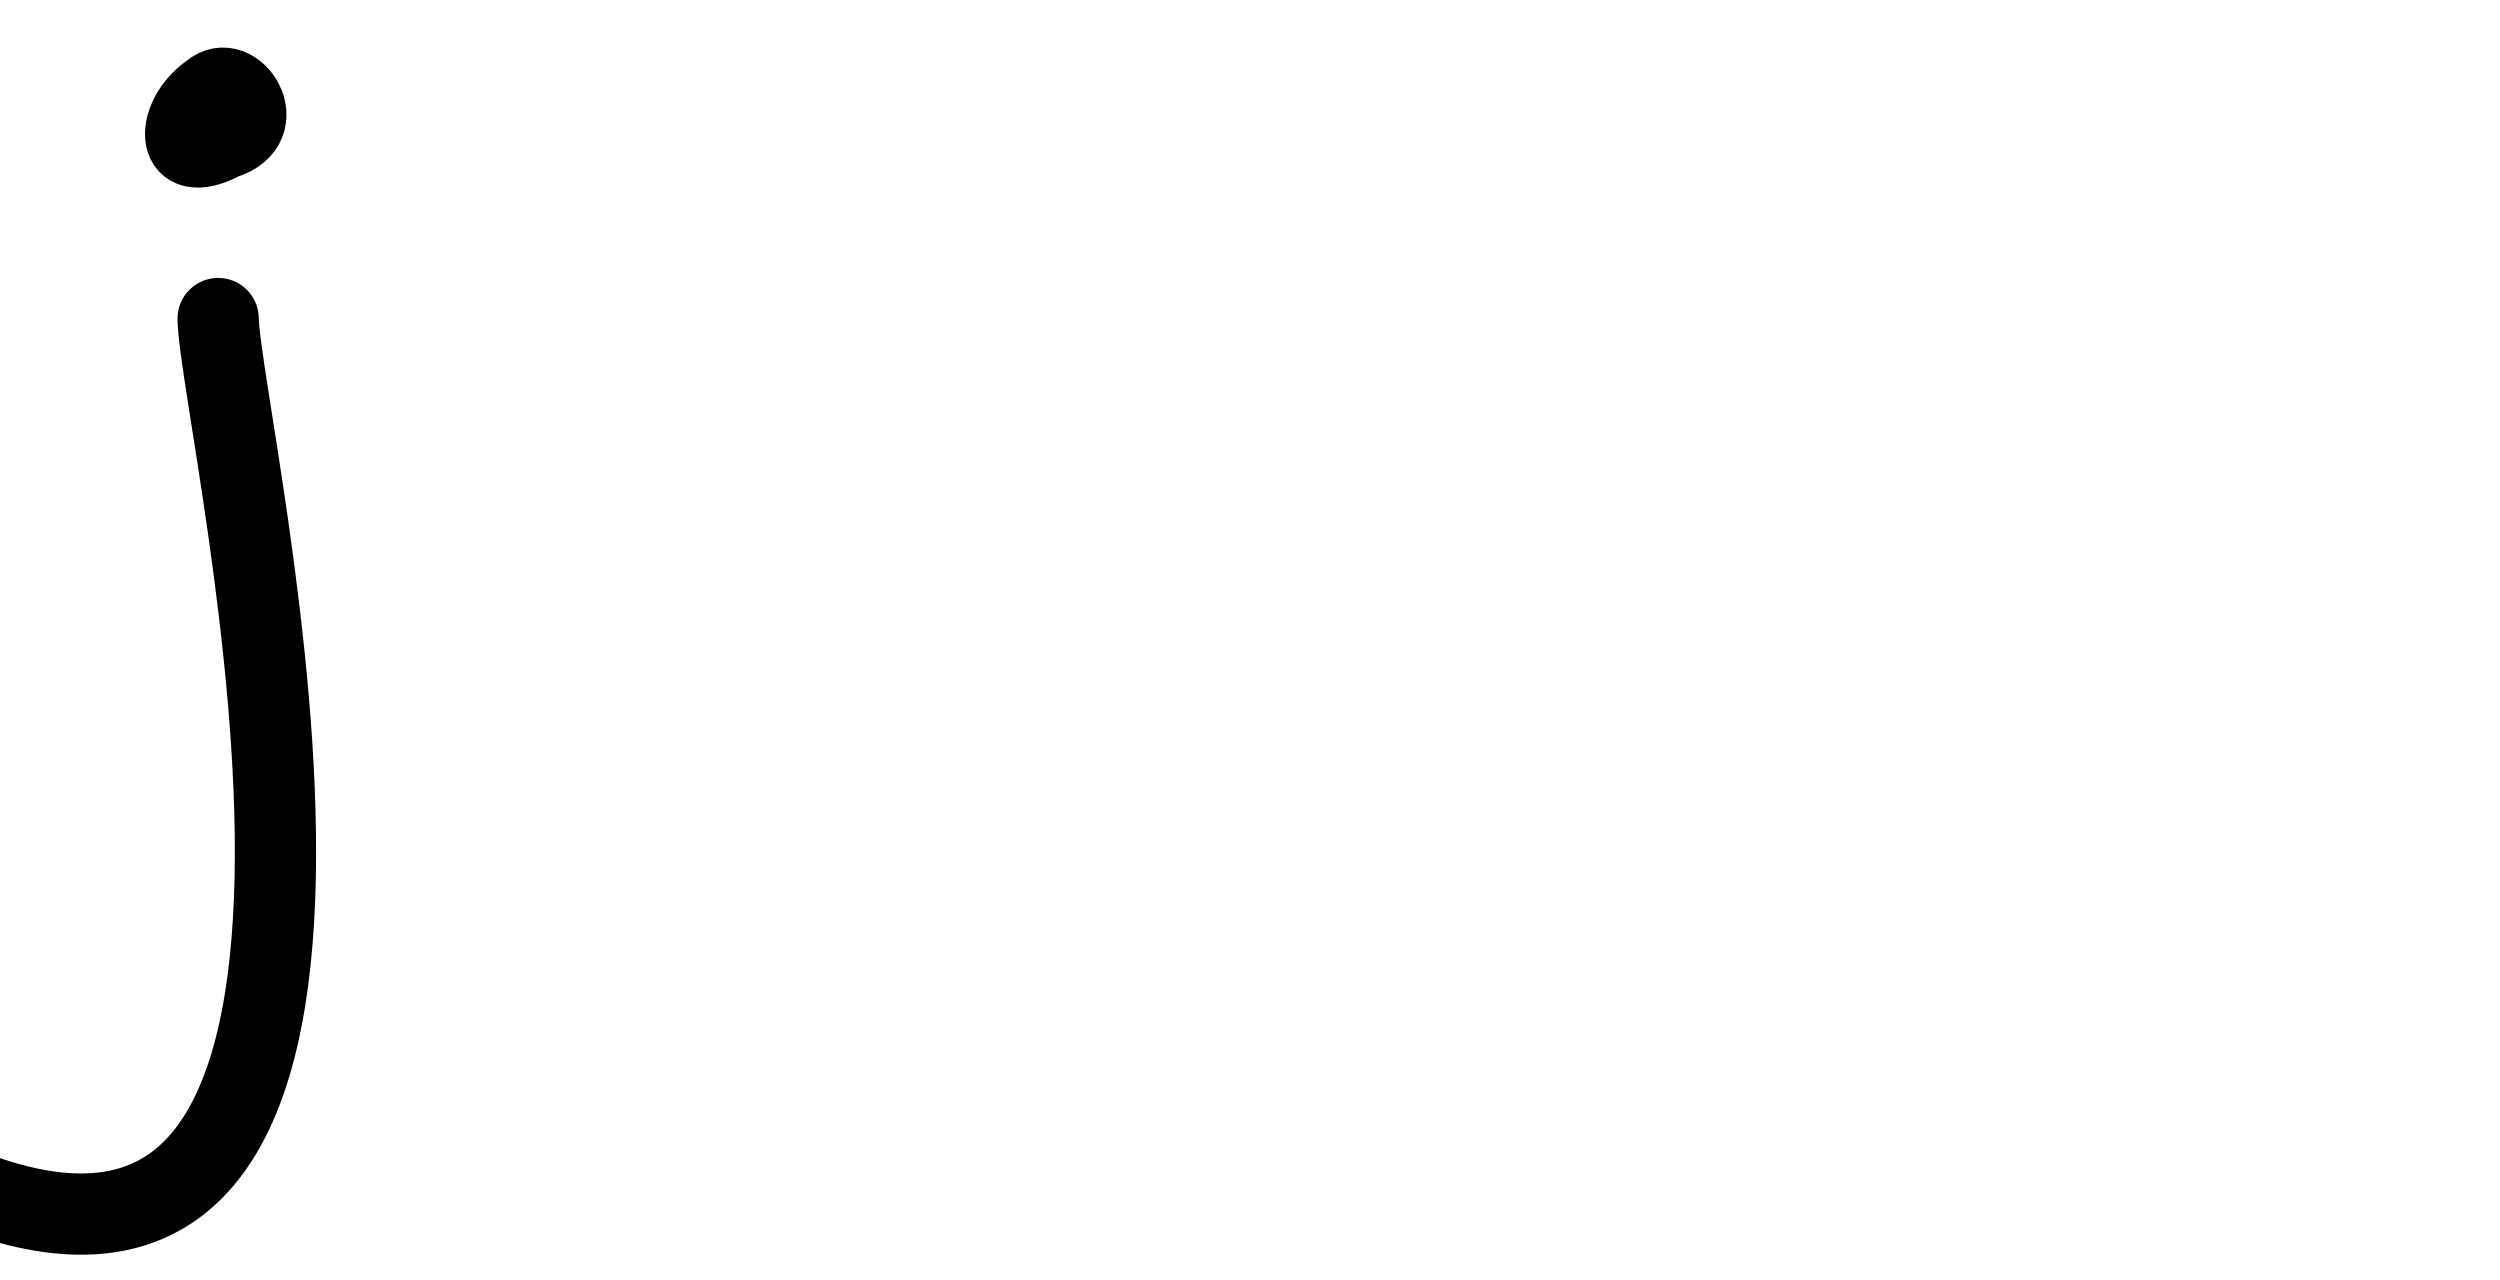
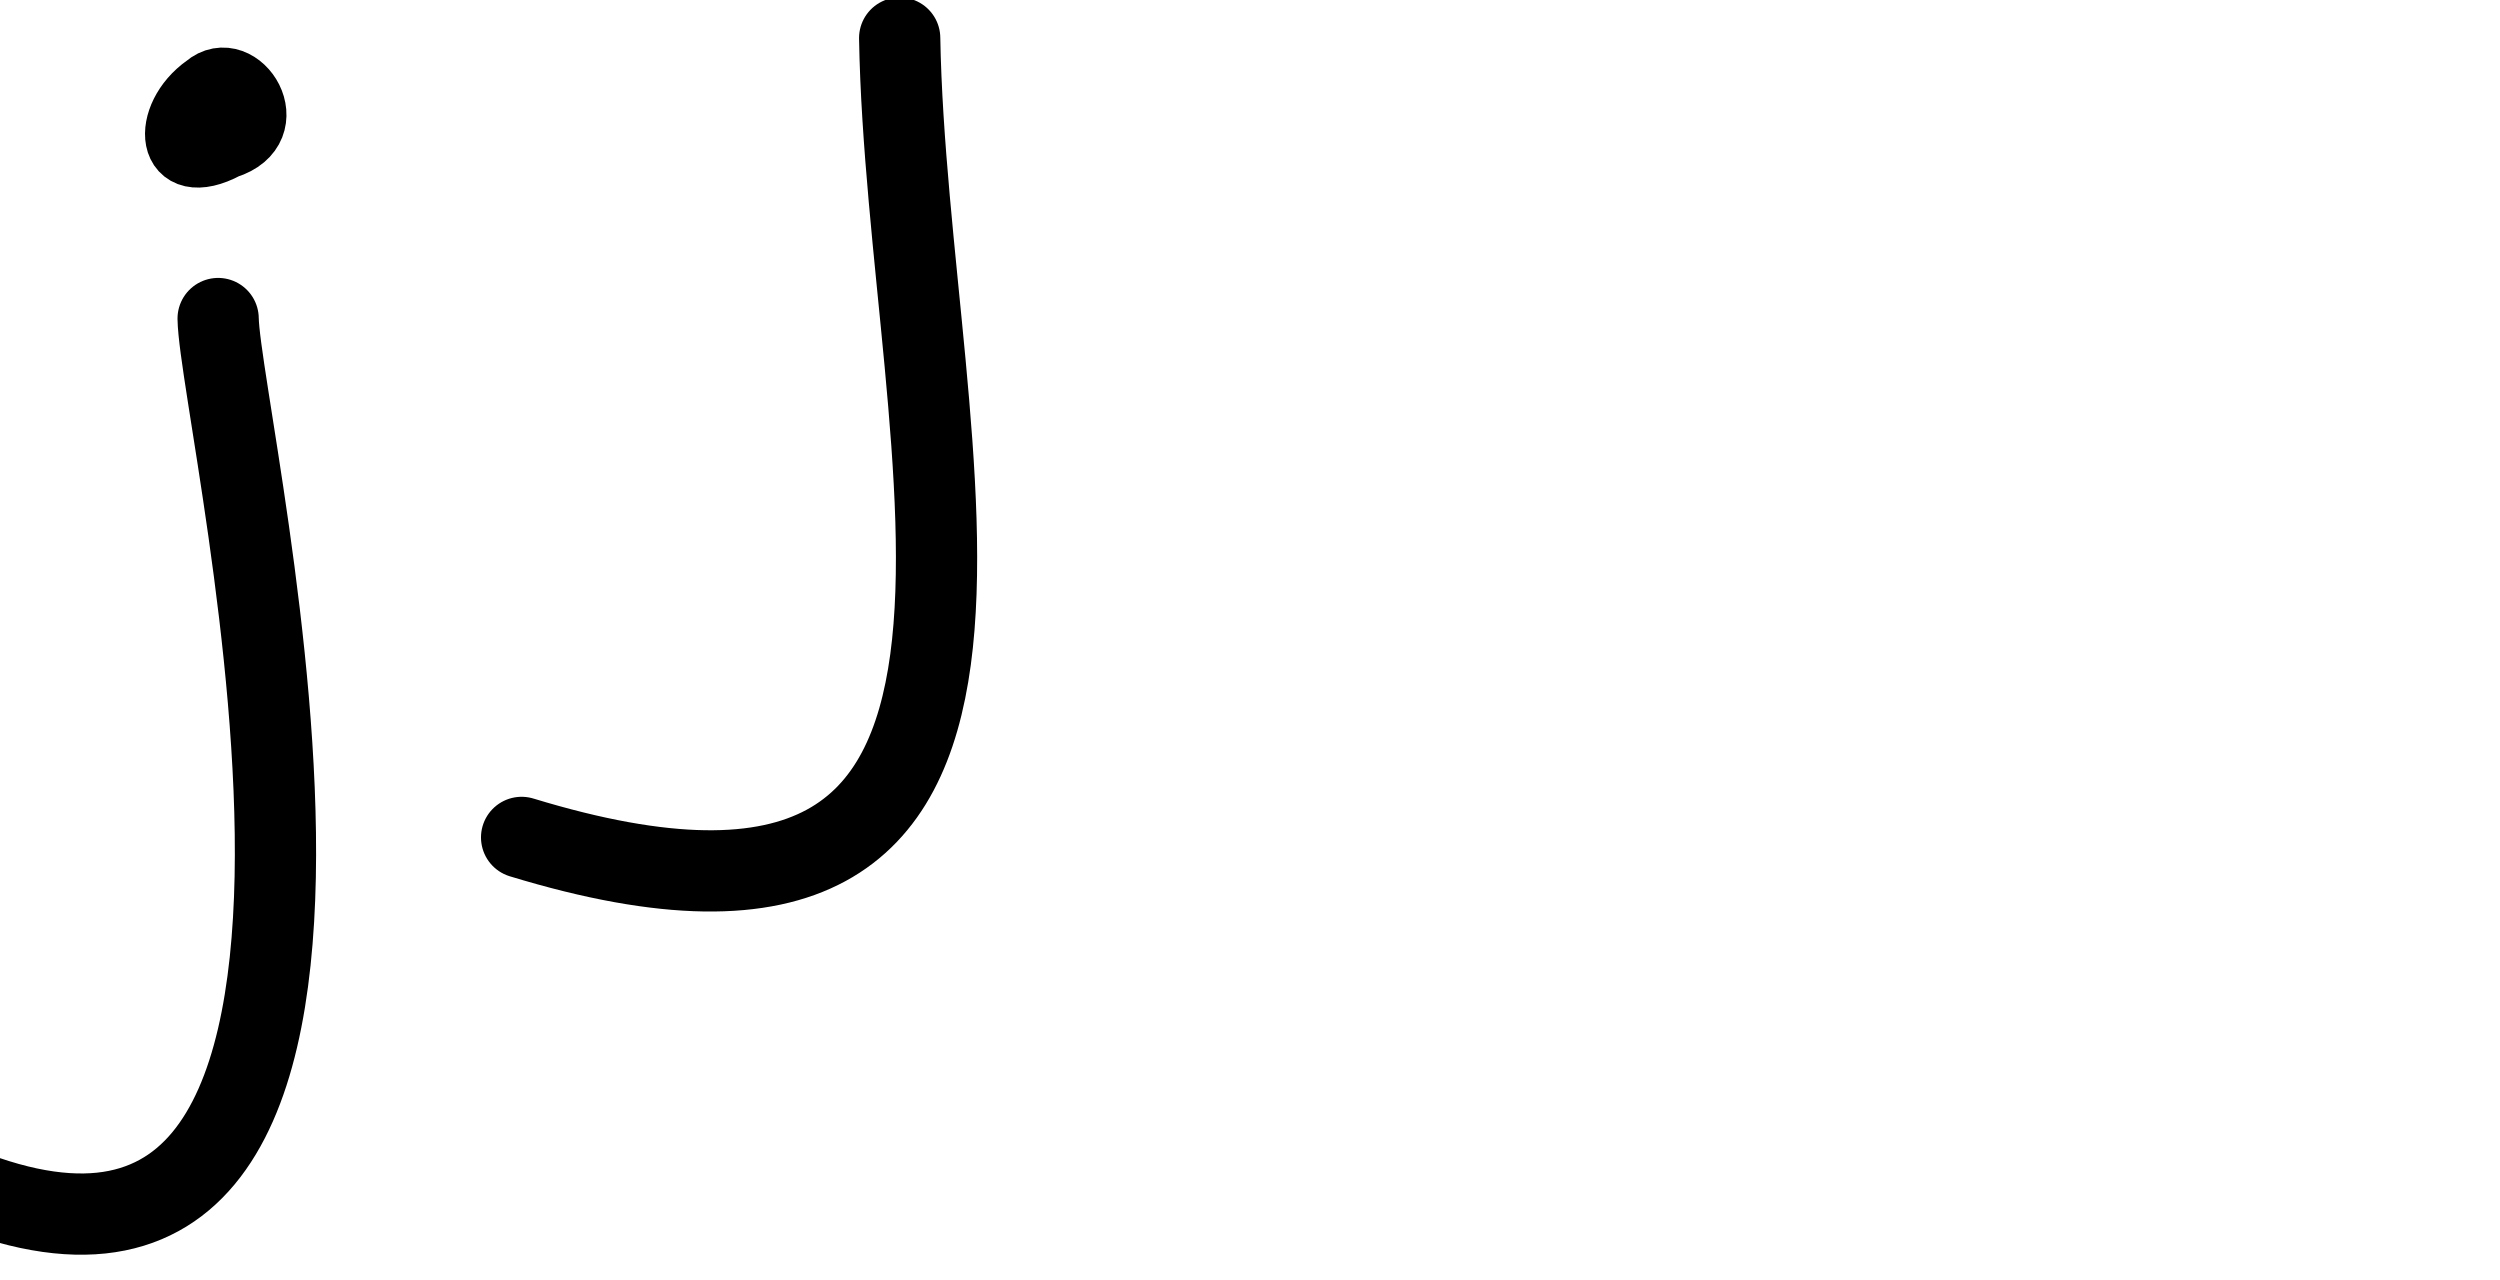
<svg xmlns="http://www.w3.org/2000/svg" version="1.1" id="svg2992" height="2048" width="4000">
  <defs id="defs5498" />
  <g transform="translate(5944.954,1347.694)" id="layer1">
    <g id="layer1-6" transform="translate(-14814.53,16.04333)">
      <path id="path4165-7-7-4-6" d="m 8772.107,520.415 c 836.313,378.898 449.065,-1202.635 446.491,-1374.485" style="fill:none;fill-rule:evenodd;stroke:#000000;stroke-width:130;stroke-linecap:round;stroke-linejoin:round;stroke-miterlimit:4;stroke-dasharray:none;stroke-opacity:1" />
      <path style="fill:none;fill-rule:evenodd;stroke:#000000;stroke-width:103.418;stroke-linecap:round;stroke-linejoin:round;stroke-miterlimit:4;stroke-dasharray:none;stroke-opacity:1" d="m 9199.205,-1225.098 c -68.603,48.269 -62.248,146.274 32.144,95.748 92.993,-28.938 20.977,-141.586 -32.144,-95.748 z" id="path4517" />
+       <path id="path4165-7-7-4-6-0" d="M 9704.155,-23.872 C 10630.898,259.064 10320.55,-639.12 10309.06,-1302.871" style="fill:none;fill-rule:evenodd;stroke:#000000;stroke-width:130;stroke-linecap:round;stroke-linejoin:round;stroke-miterlimit:4;stroke-dasharray:none;stroke-opacity:1" />
    </g>
  </g>
</svg>
